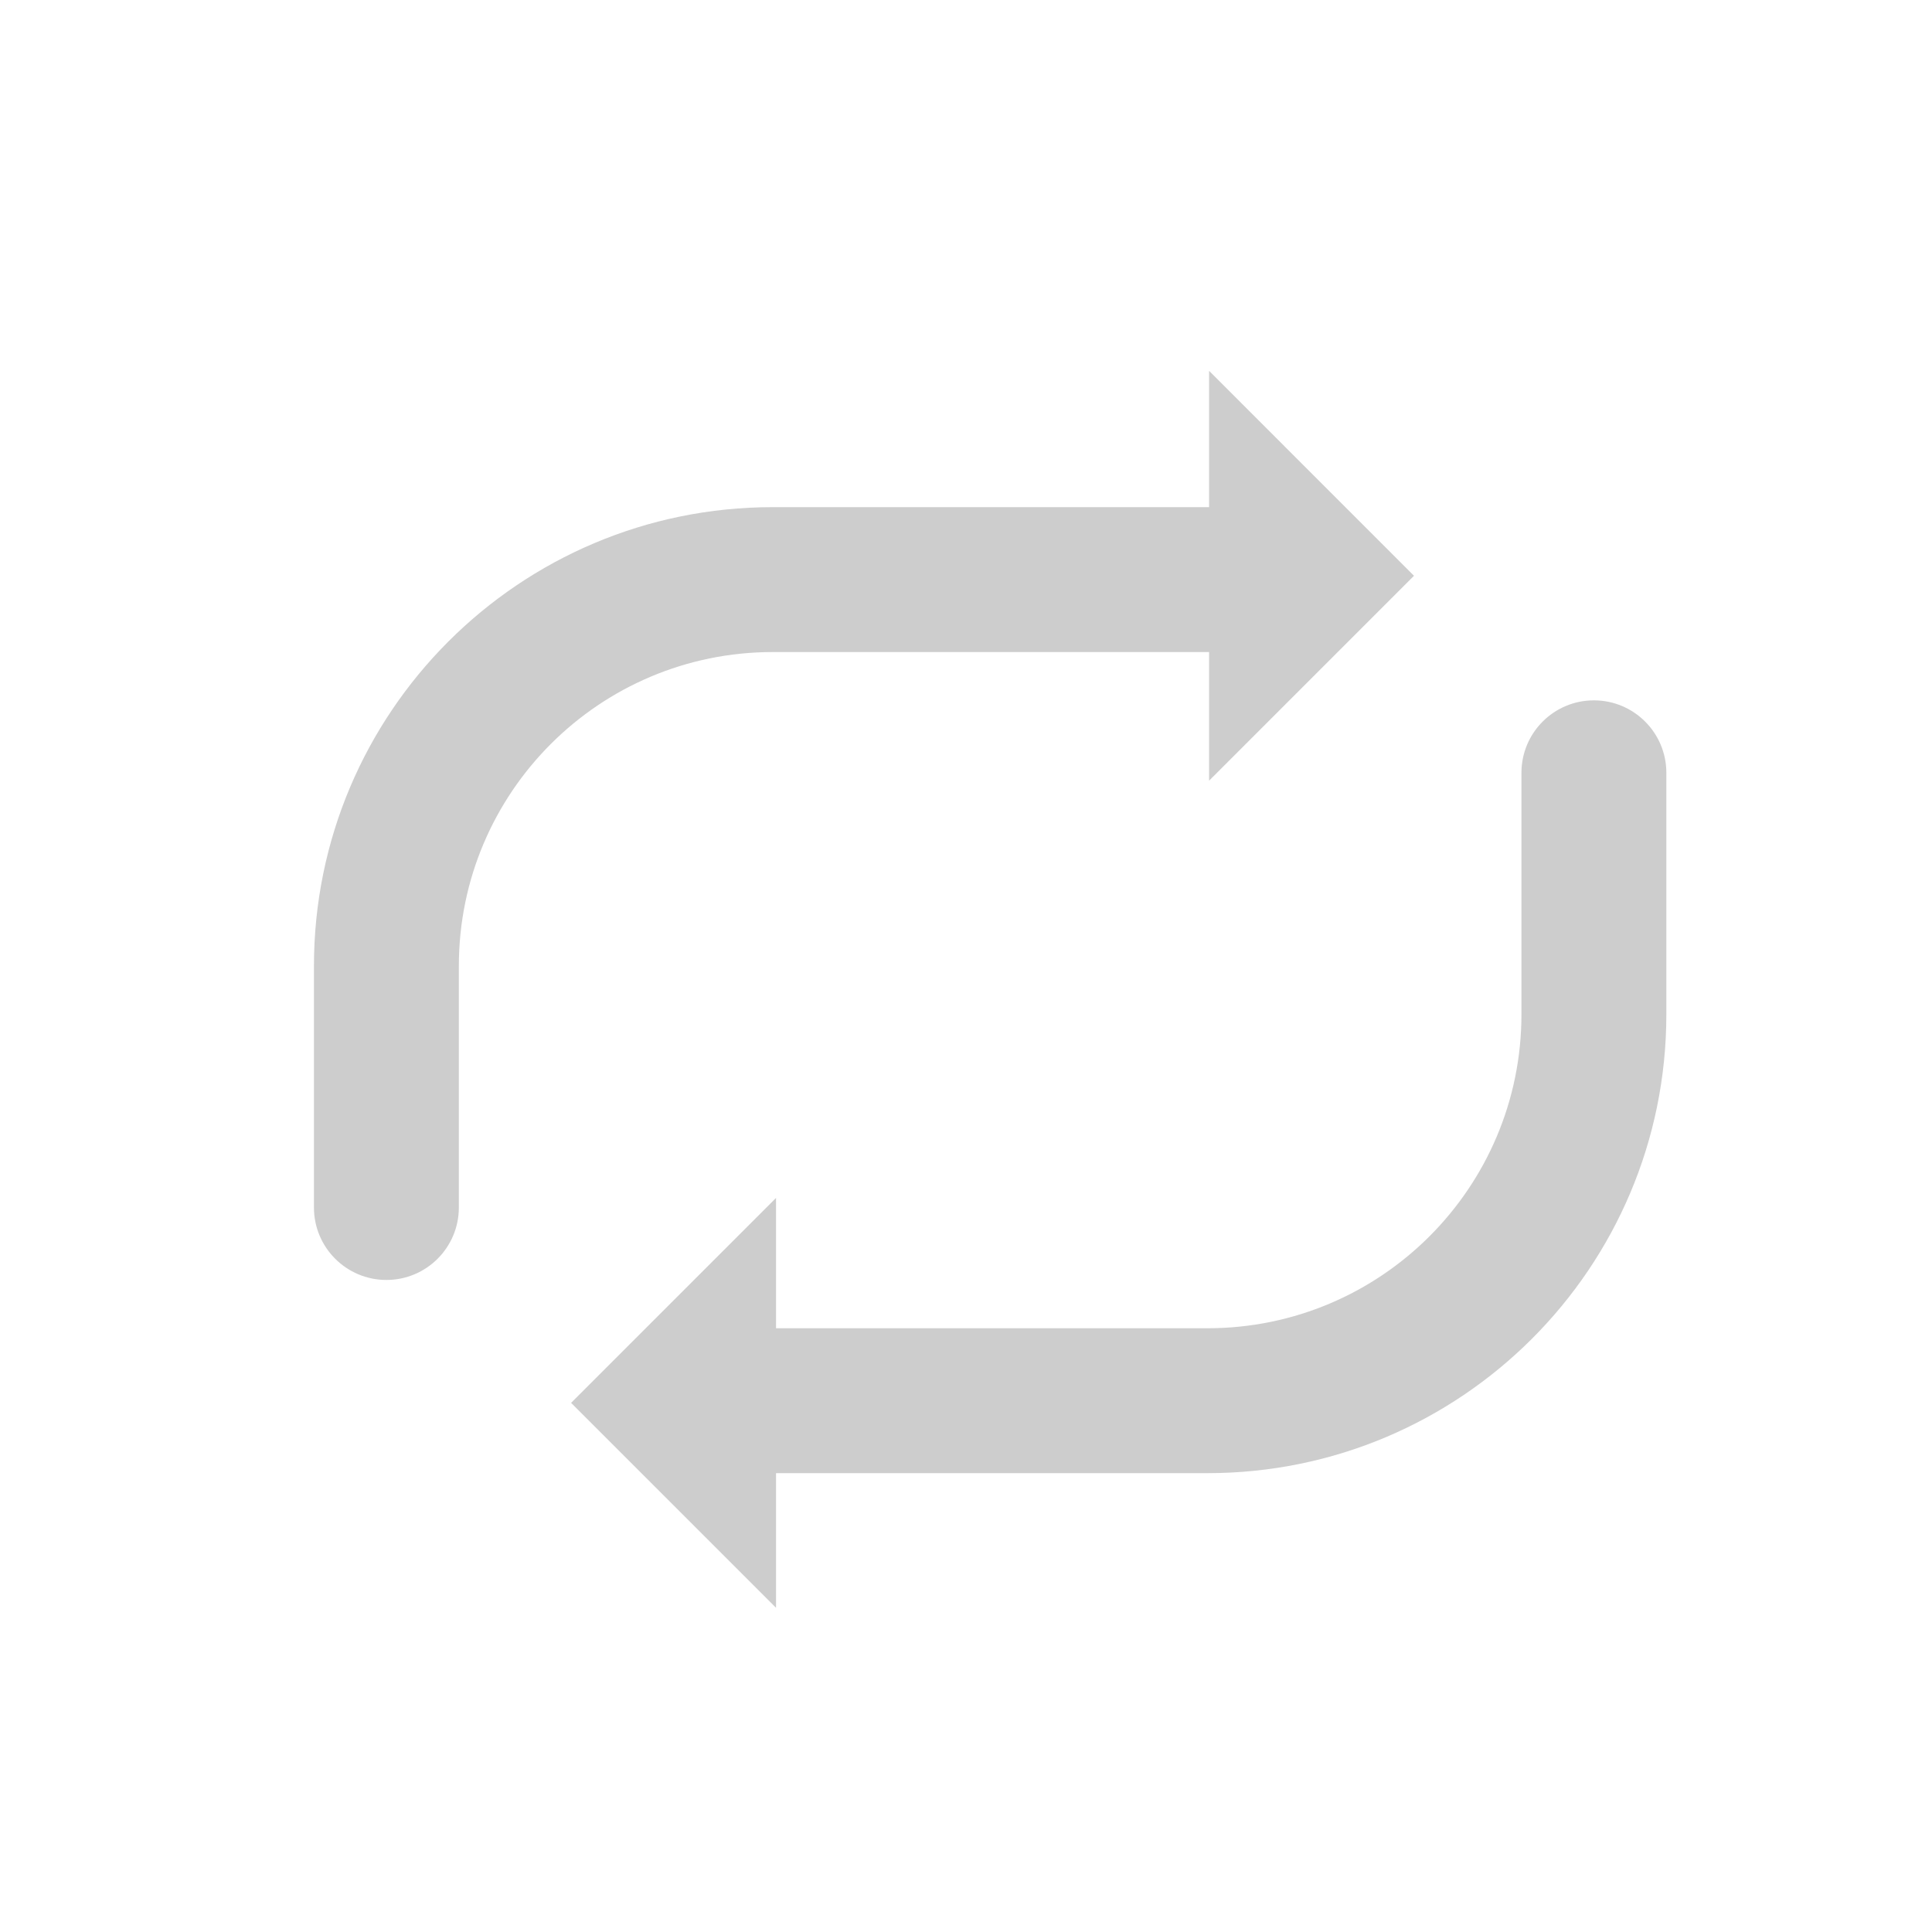
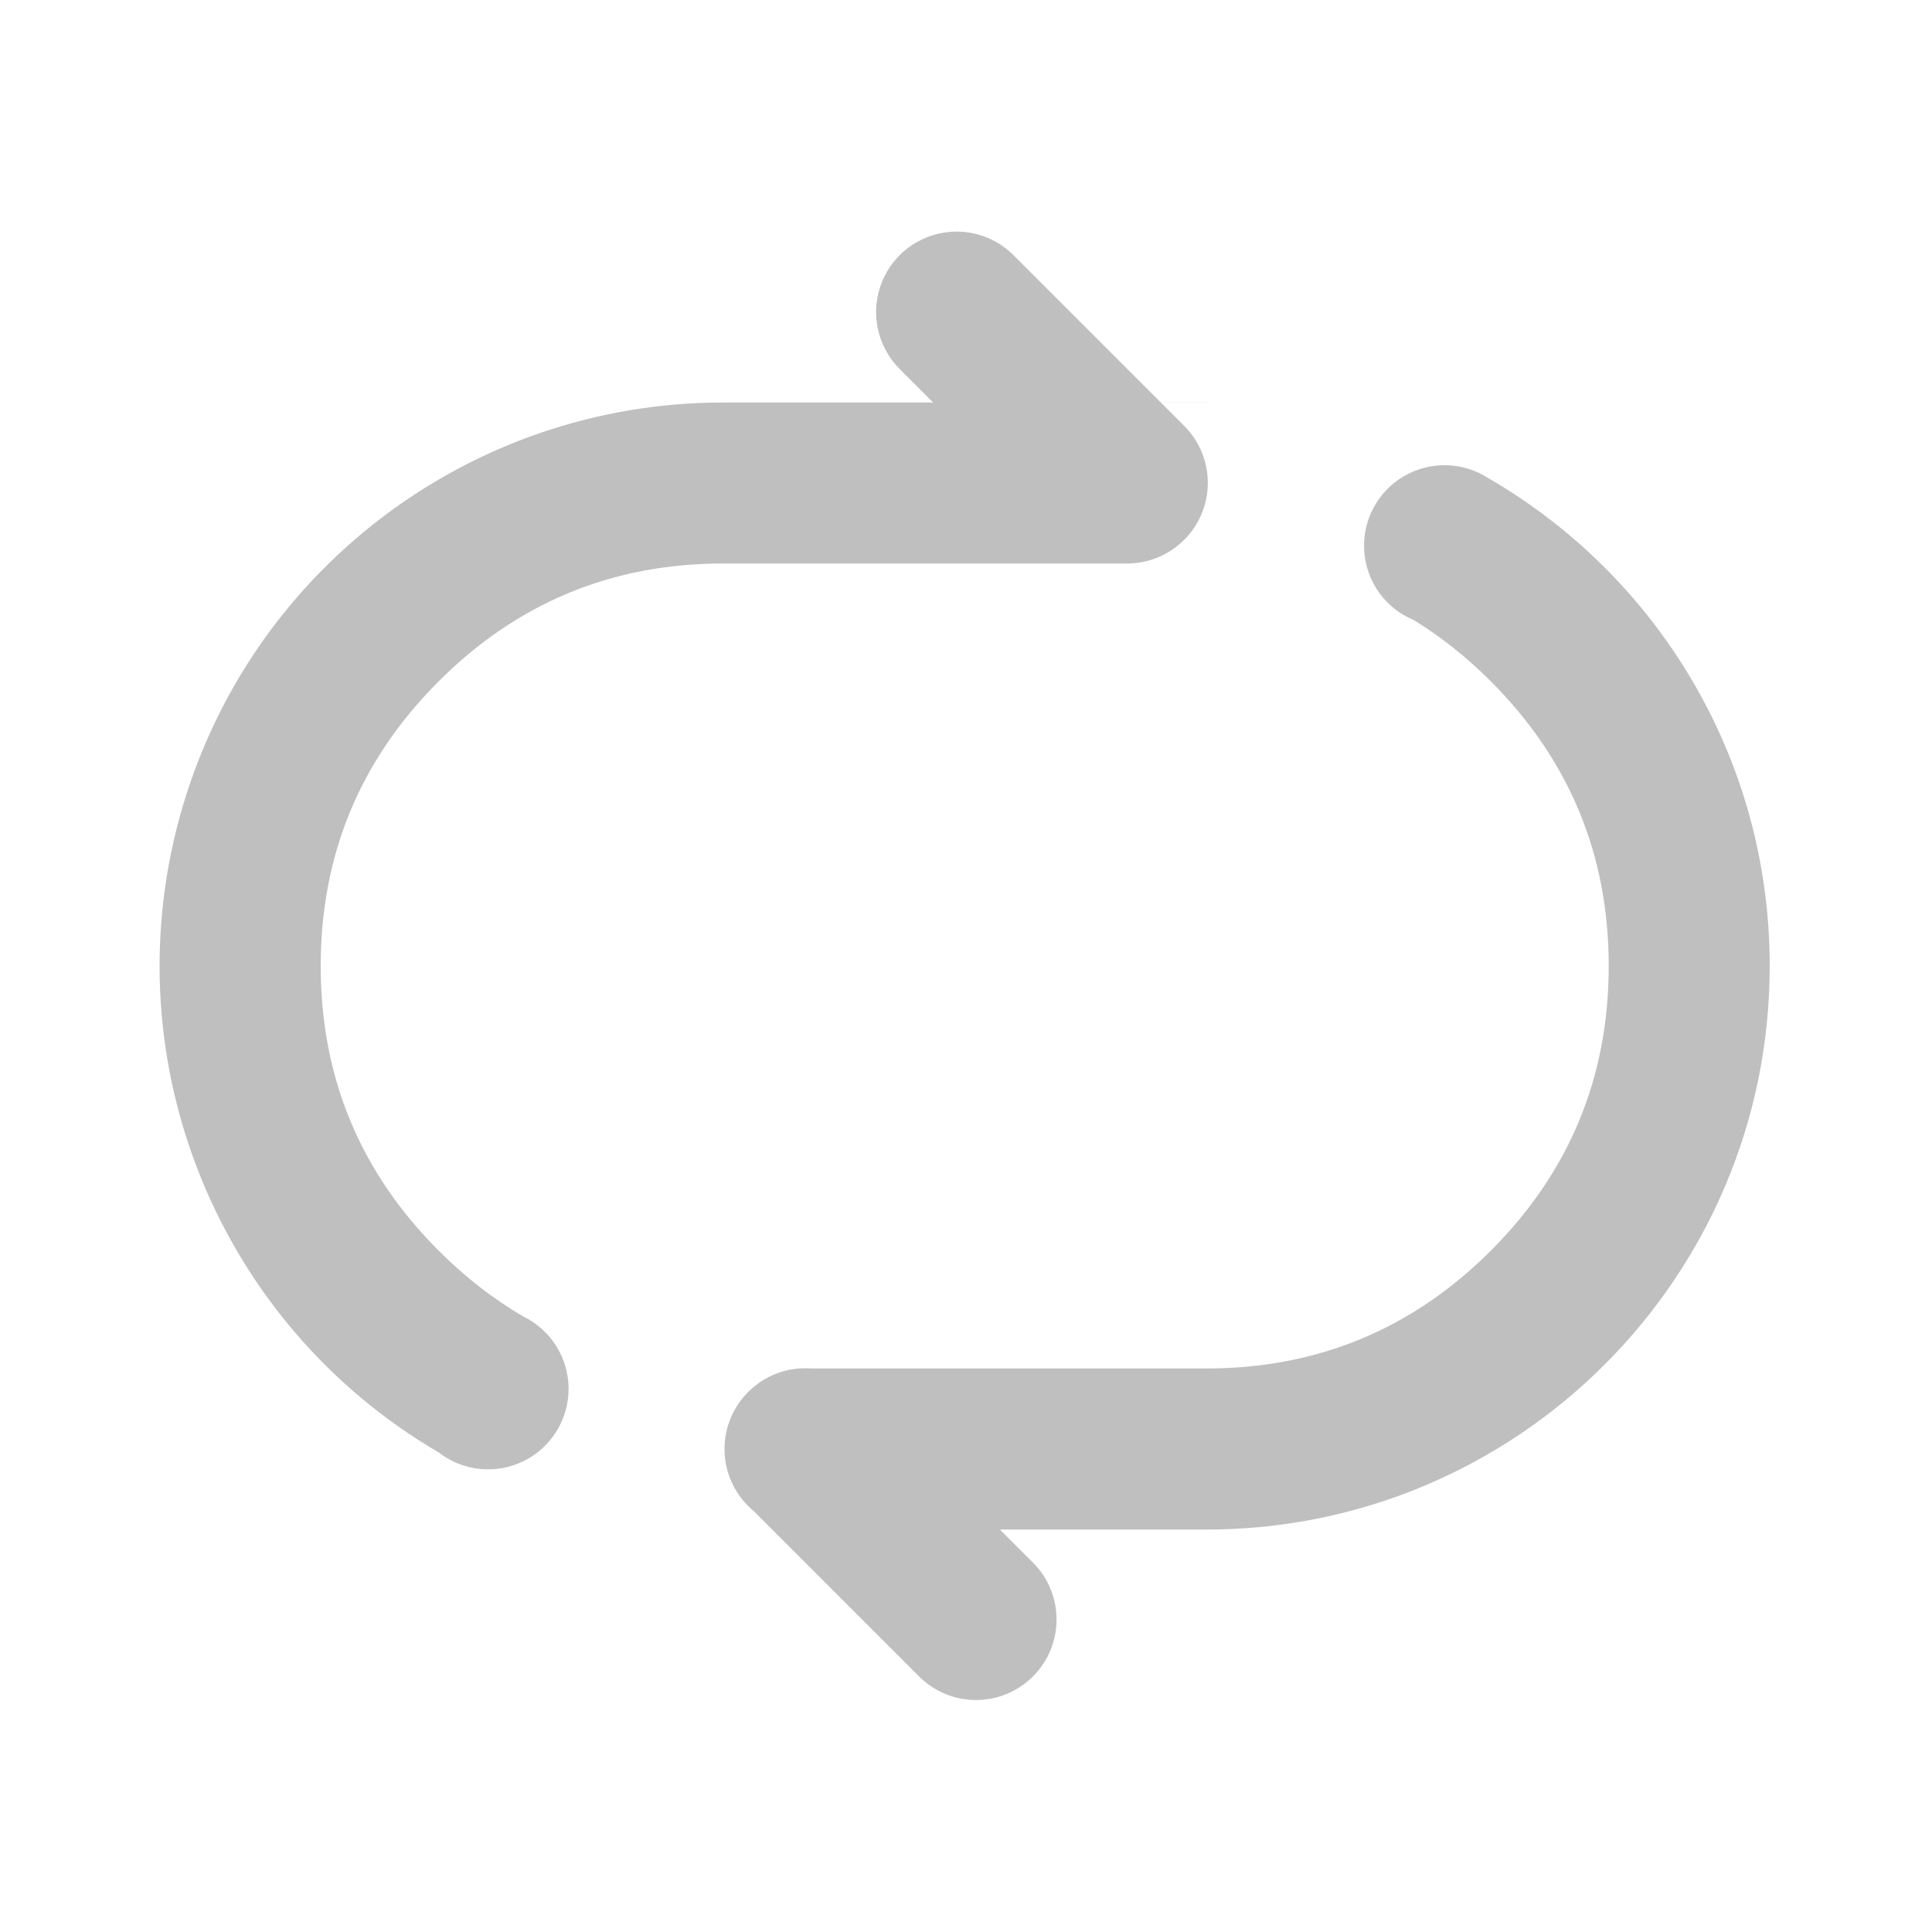
- <svg xmlns="http://www.w3.org/2000/svg" t="1714395826149" class="icon" viewBox="0 0 1024 1024" version="1.1" p-id="1865" width="200" height="200">
-   <path d="M411.315 780.8v71.373l-108.621-108.621 108.621-108.621V704H640a166.4 166.4 0 0 0 166.4-166.4v-128a38.4 38.4 0 0 1 76.8 0v128a243.2 243.2 0 0 1-243.2 243.2h-228.685z m229.53-512V196.557l108.595 108.621-108.595 108.595V345.6H409.6A166.4 166.4 0 0 0 243.2 512v128a38.4 38.4 0 0 1-76.8 0v-128a243.2 243.2 0 0 1 243.2-243.2h231.245z" fill="#cdcdcd" p-id="1866" />
+ <svg xmlns="http://www.w3.org/2000/svg" t="1754316190293" class="icon" viewBox="0 0 1024 1024" version="1.1" p-id="4909" width="16" height="16">
+   <path d="M507.008 122.752a42.667 42.667 0 0 0-30.165 72.832l17.749 17.749H383.317A298.667 298.667 0 0 0 232.533 769.835a42.667 42.667 0 1 0 44.672-72.149q-23.808-13.909-44.715-34.816Q169.984 600.32 169.984 512q0-88.363 62.507-150.869Q294.955 298.667 383.317 298.667H597.333a42.667 42.667 0 0 0 30.336-12.587 42.667 42.667 0 0 0 0-60.331l-12.373-12.373h25.301L639.317 213.333h-24.064l-78.08-78.08a42.667 42.667 0 0 0-30.165-12.501zM937.984 512c0-110.507-59.947-206.933-149.12-258.56a42.667 42.667 0 1 0-39.424 75.264q21.589 13.269 40.747 32.427Q852.651 423.68 852.651 512q0 88.363-62.464 150.869Q727.68 725.333 639.317 725.333h-209.067a42.667 42.667 0 0 0-33.621 12.373l-0.512 0.512a42.667 42.667 0 0 0 3.371 62.677l87.637 87.637a42.667 42.667 0 0 0 60.373-60.331l-17.536-17.493h109.355a298.667 298.667 0 0 0 298.667-298.709z" p-id="4910" fill="#bfbfbf" />
</svg>
